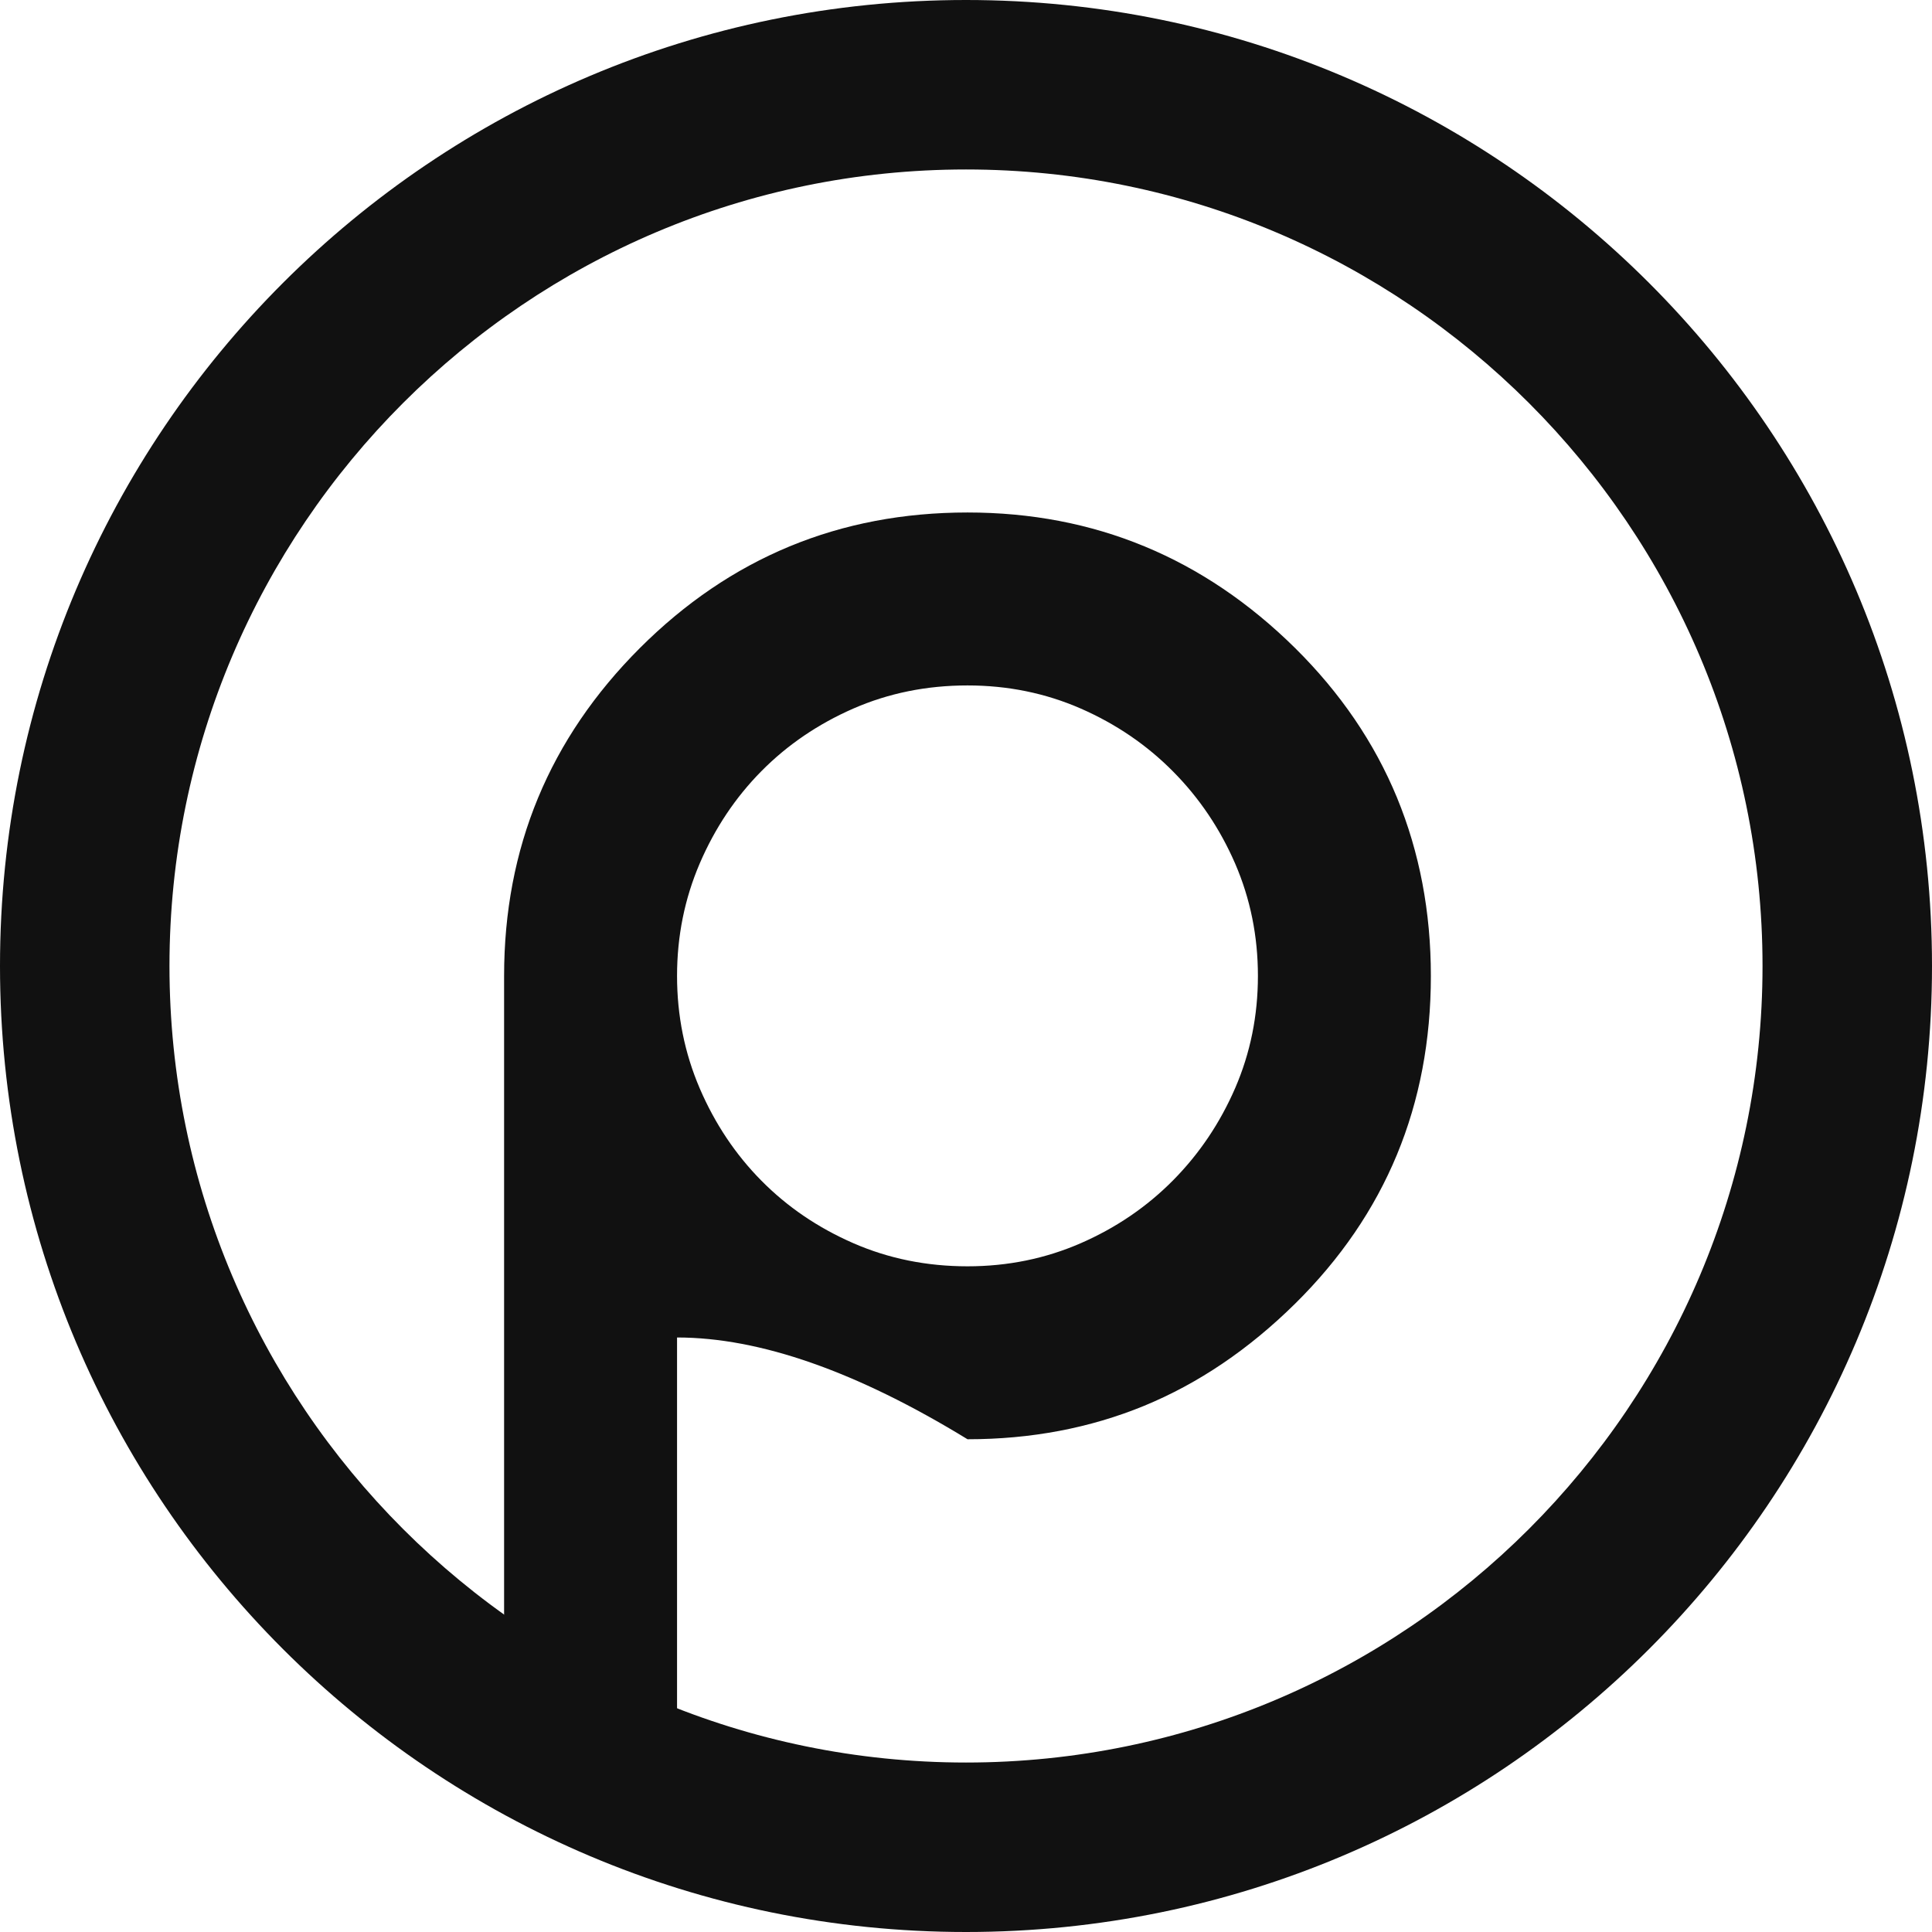
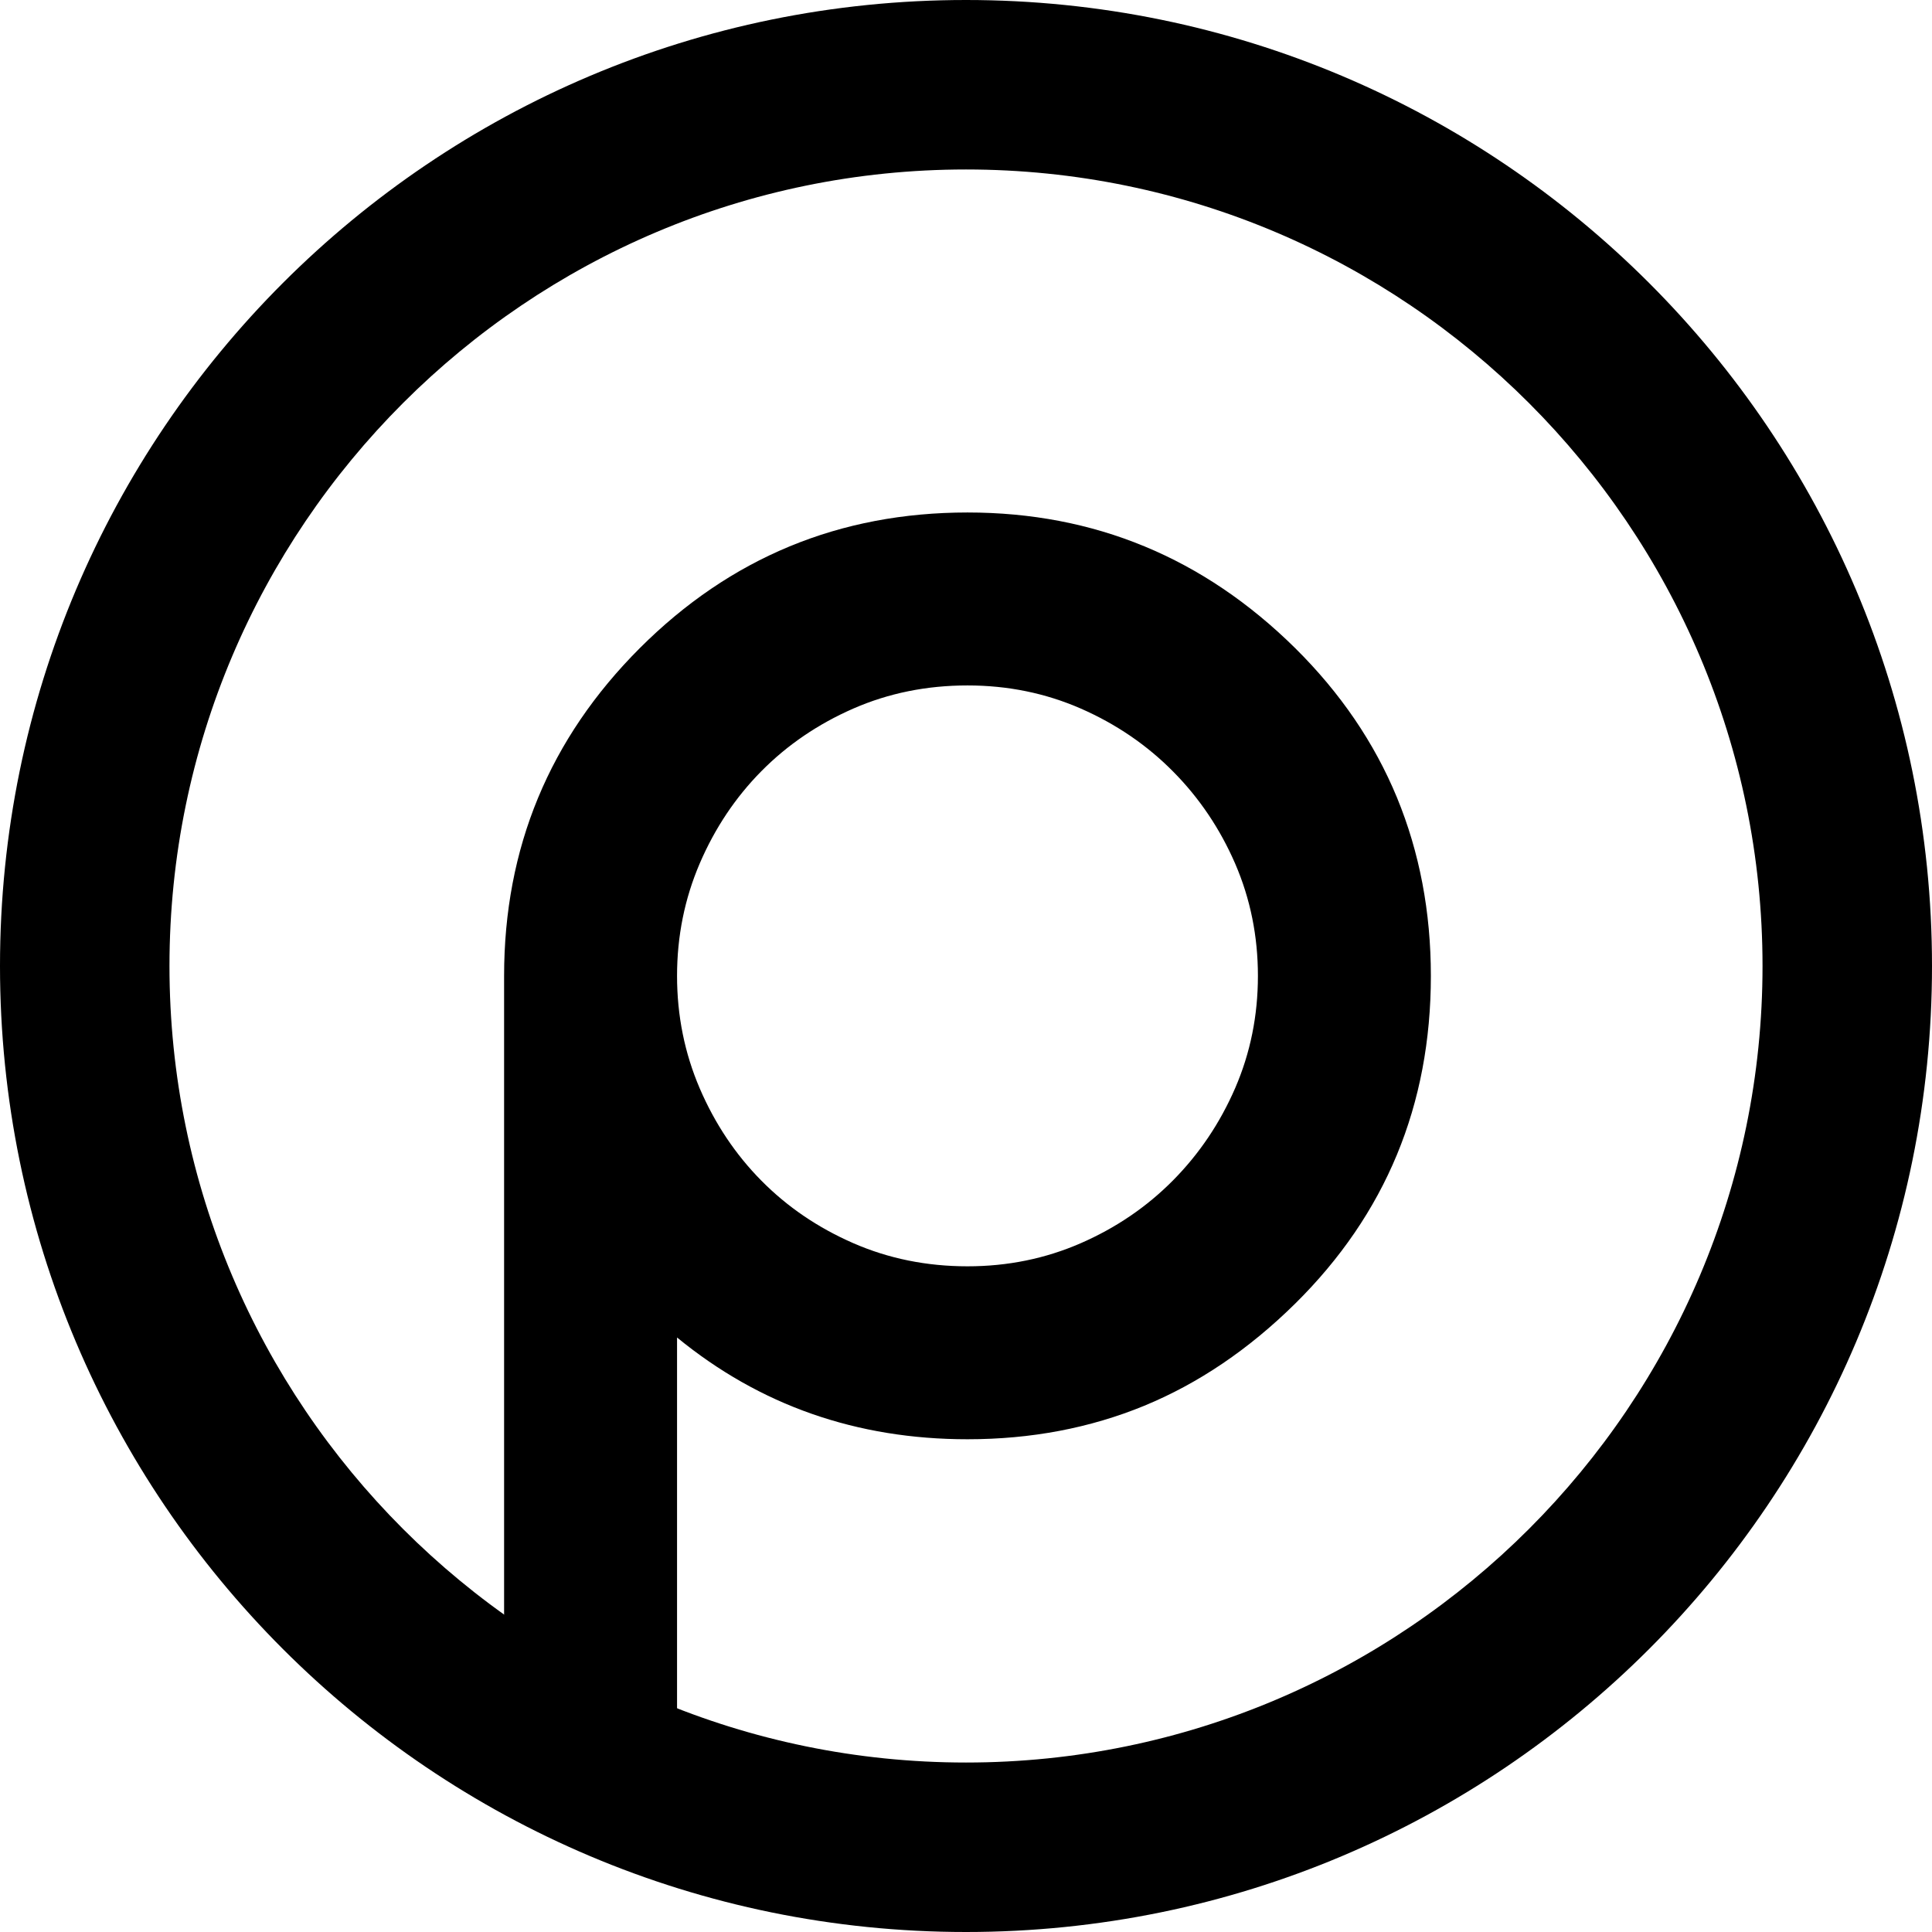
<svg xmlns="http://www.w3.org/2000/svg" version="1.2" viewBox="0 0 228 228">
-   <path fill="#111111" fill-rule="evenodd" d="M 228,114 C 228,176.96 176.96,228 114,228 51.04,228 0,176.96 0,114 0,51.04 51.04,0 114,0 176.96,0 228,51.04 228,114 Z m -208,0 c 0,51.83 42.17,94 94,94 51.83,0 94,-42.17 94,-94 0,-51.83 -42.17,-94 -94,-94 -51.83,0 -94,42.17 -94,94 z" />
-   <path fill="#111111" fill-rule="evenodd" d="m 114.18,169.85 q -19.63,-12.01 -34.28,-12.01 v 48.73 q 0,4.4 -2.98,7.28 -2.98,2.88 -7.28,2.88 -4.39,0 -7.27,-2.88 -2.88,-2.88 -2.88,-7.28 v -91.4 q 0,-22.66 16.01,-38.68 16.02,-16.01 38.68,-16.01 22.46,0 38.67,16.01 8,7.92 12.01,17.63 4,9.72 4,21.05 0,22.85 -16.01,38.67 -8.21,8.1 -17.82,12.06 -9.62,3.95 -20.85,3.95 z M 79.9,115.17 q 0,7.03 2.68,13.28 2.69,6.25 7.28,10.89 4.59,4.64 10.84,7.37 6.25,2.73 13.48,2.73 7.12,0 13.37,-2.73 6.25,-2.73 10.89,-7.42 4.64,-4.69 7.33,-10.89 2.68,-6.2 2.68,-13.23 0,-7.03 -2.68,-13.24 -2.69,-6.2 -7.33,-10.88 -4.64,-4.69 -10.89,-7.43 -6.25,-2.73 -13.37,-2.73 -7.23,0 -13.48,2.73 -6.25,2.74 -10.84,7.38 -4.59,4.64 -7.28,10.89 -2.68,6.25 -2.68,13.28 z" />
+   <path fill="currentColor" fill-rule="evenodd" d="M 228,114 C 228,176.96 176.96,228 114,228 51.04,228 0,176.96 0,114 0,51.04 51.04,0 114,0 176.96,0 228,51.04 228,114 Z m -208,0 c 0,51.83 42.17,94 94,94 51.83,0 94,-42.17 94,-94 0,-51.83 -42.17,-94 -94,-94 -51.83,0 -94,42.17 -94,94 z" />
+   <path fill="currentColor" fill-rule="evenodd" d="m 114.18,169.85 q -19.63,0 -34.28,-12.01 v 48.73 q 0,4.4 -2.98,7.28 -2.98,2.88 -7.28,2.88 -4.39,0 -7.27,-2.88 -2.88,-2.88 -2.88,-7.28 v -91.4 q 0,-22.66 16.01,-38.68 16.02,-16.01 38.68,-16.01 22.46,0 38.67,16.01 8,7.92 12.01,17.63 4,9.72 4,21.05 0,22.85 -16.01,38.67 -8.21,8.1 -17.82,12.06 -9.62,3.95 -20.85,3.95 z M 79.9,115.17 q 0,7.03 2.68,13.28 2.69,6.25 7.28,10.89 4.59,4.64 10.84,7.37 6.25,2.73 13.48,2.73 7.12,0 13.37,-2.73 6.25,-2.73 10.89,-7.42 4.64,-4.69 7.33,-10.89 2.68,-6.2 2.68,-13.23 0,-7.03 -2.68,-13.24 -2.69,-6.2 -7.33,-10.88 -4.64,-4.69 -10.89,-7.43 -6.25,-2.73 -13.37,-2.73 -7.23,0 -13.48,2.73 -6.25,2.74 -10.84,7.38 -4.59,4.64 -7.28,10.89 -2.68,6.25 -2.68,13.28 z" />
</svg>
